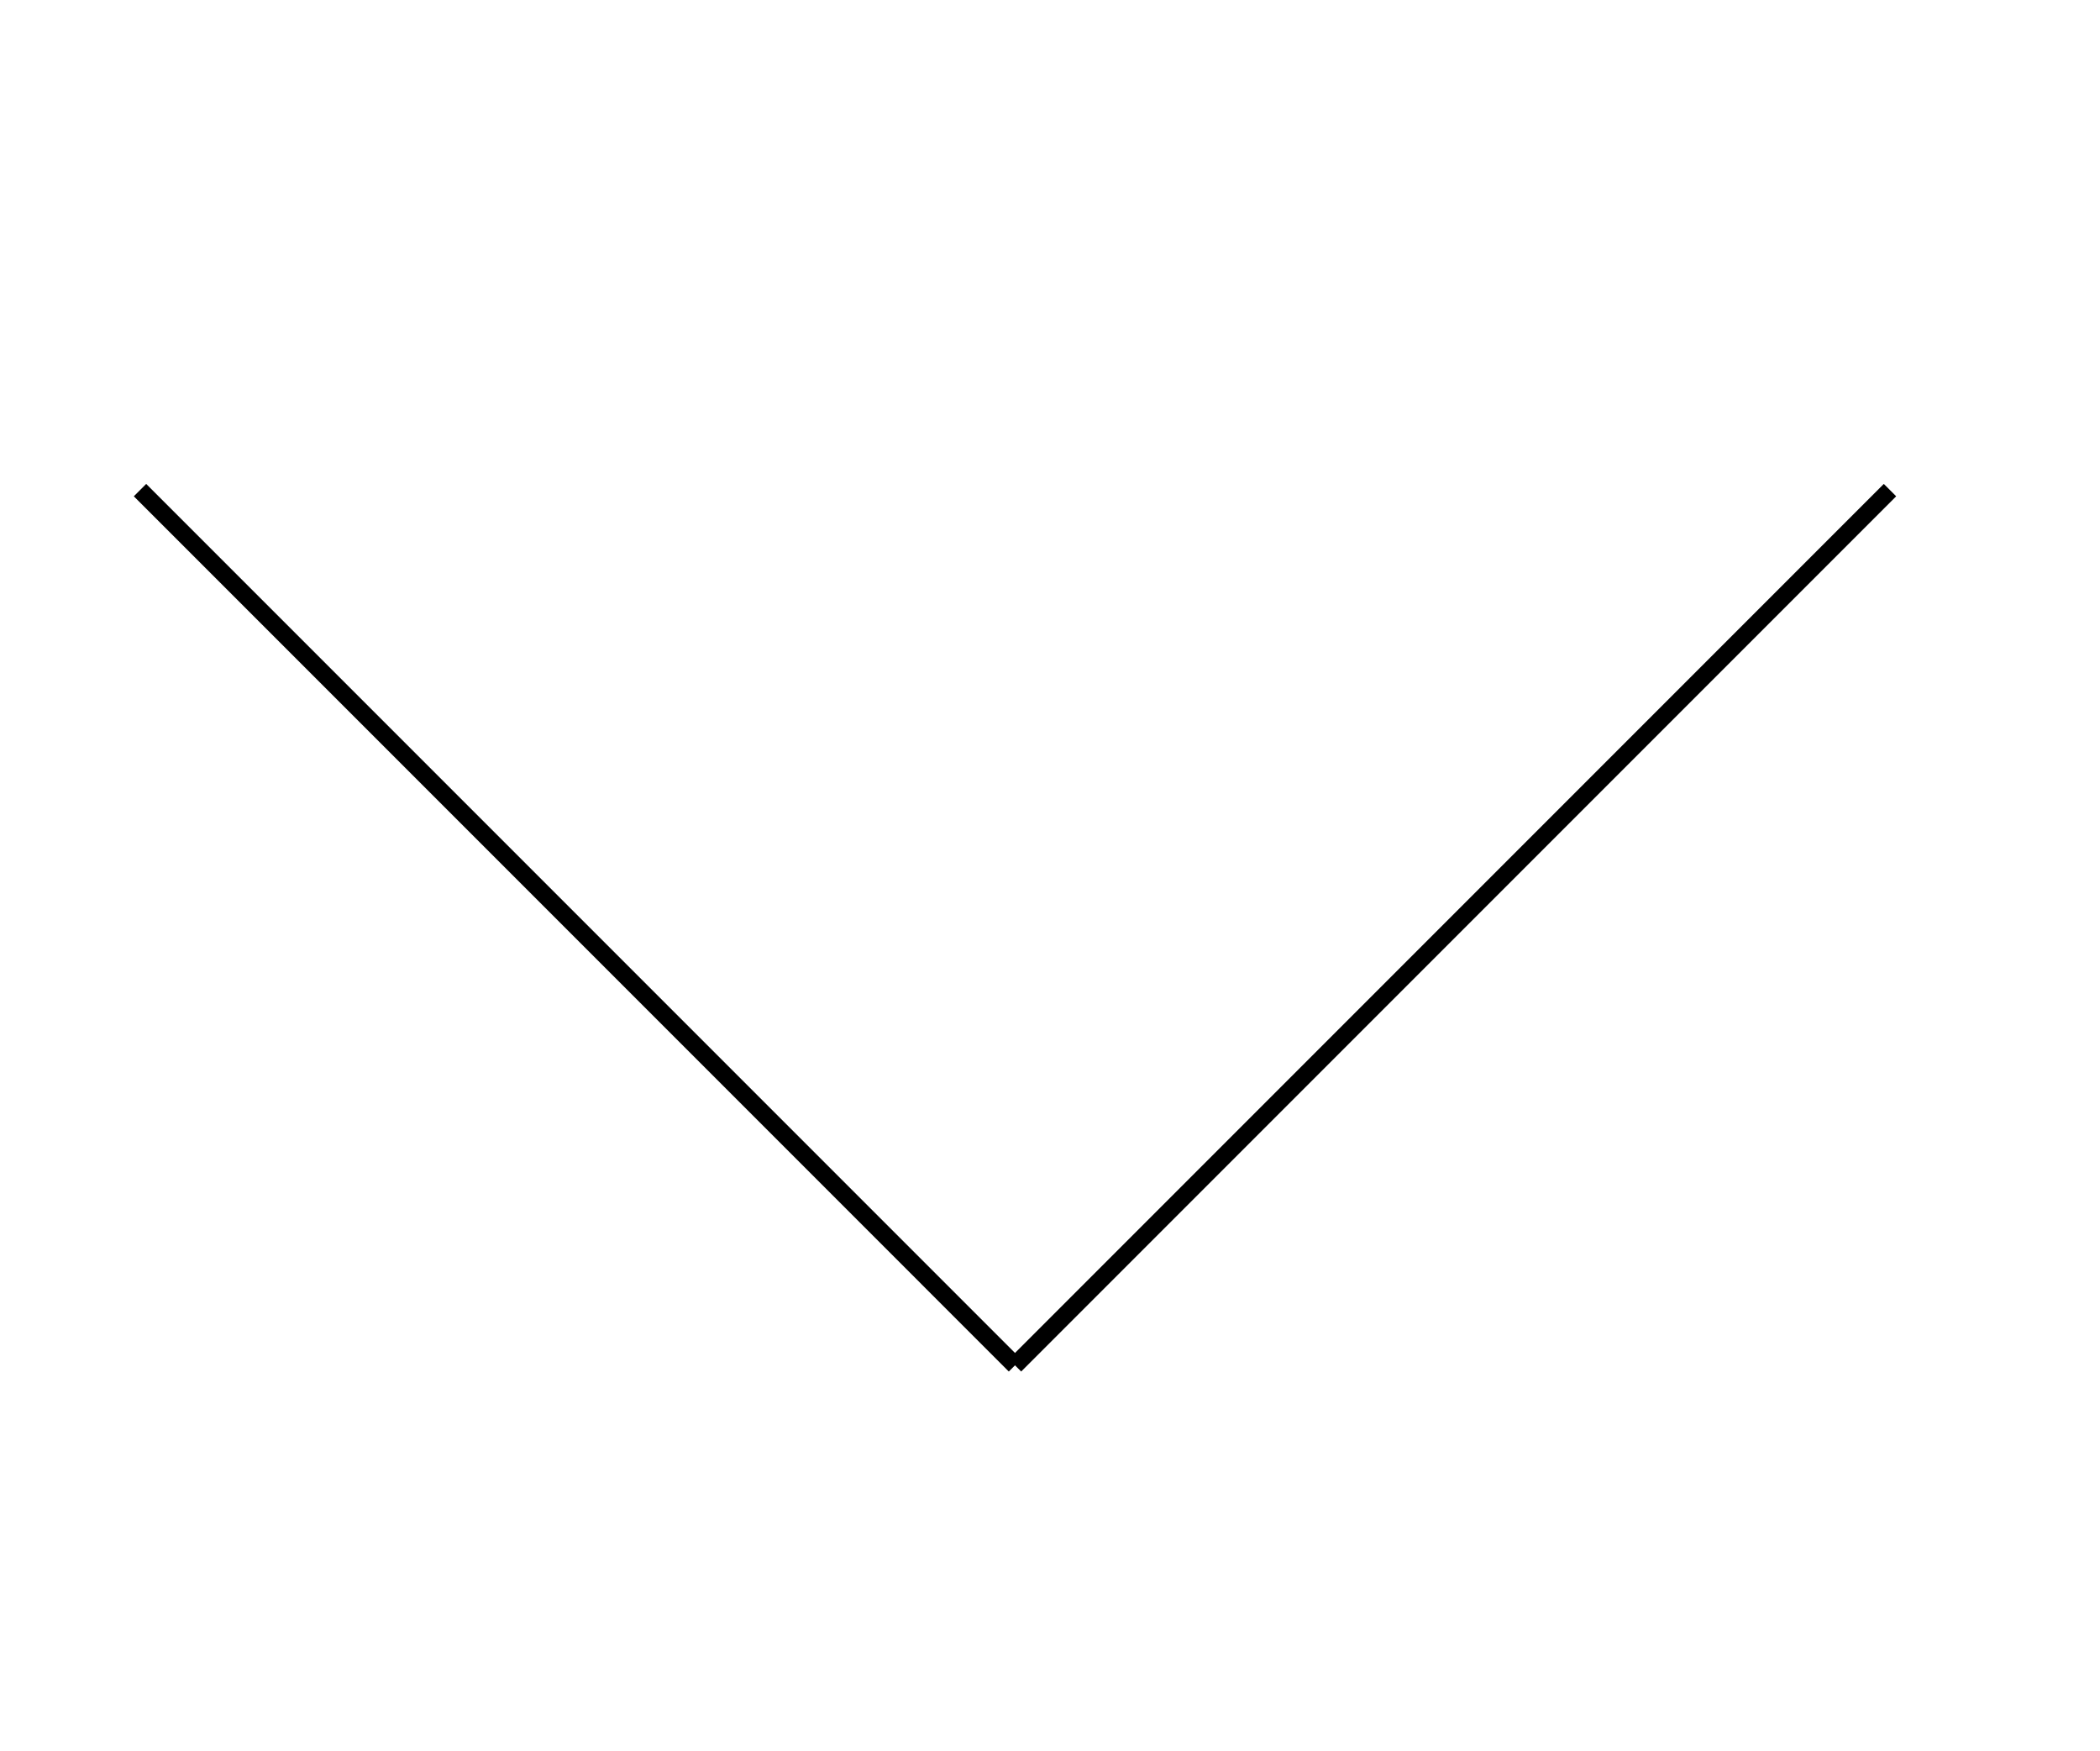
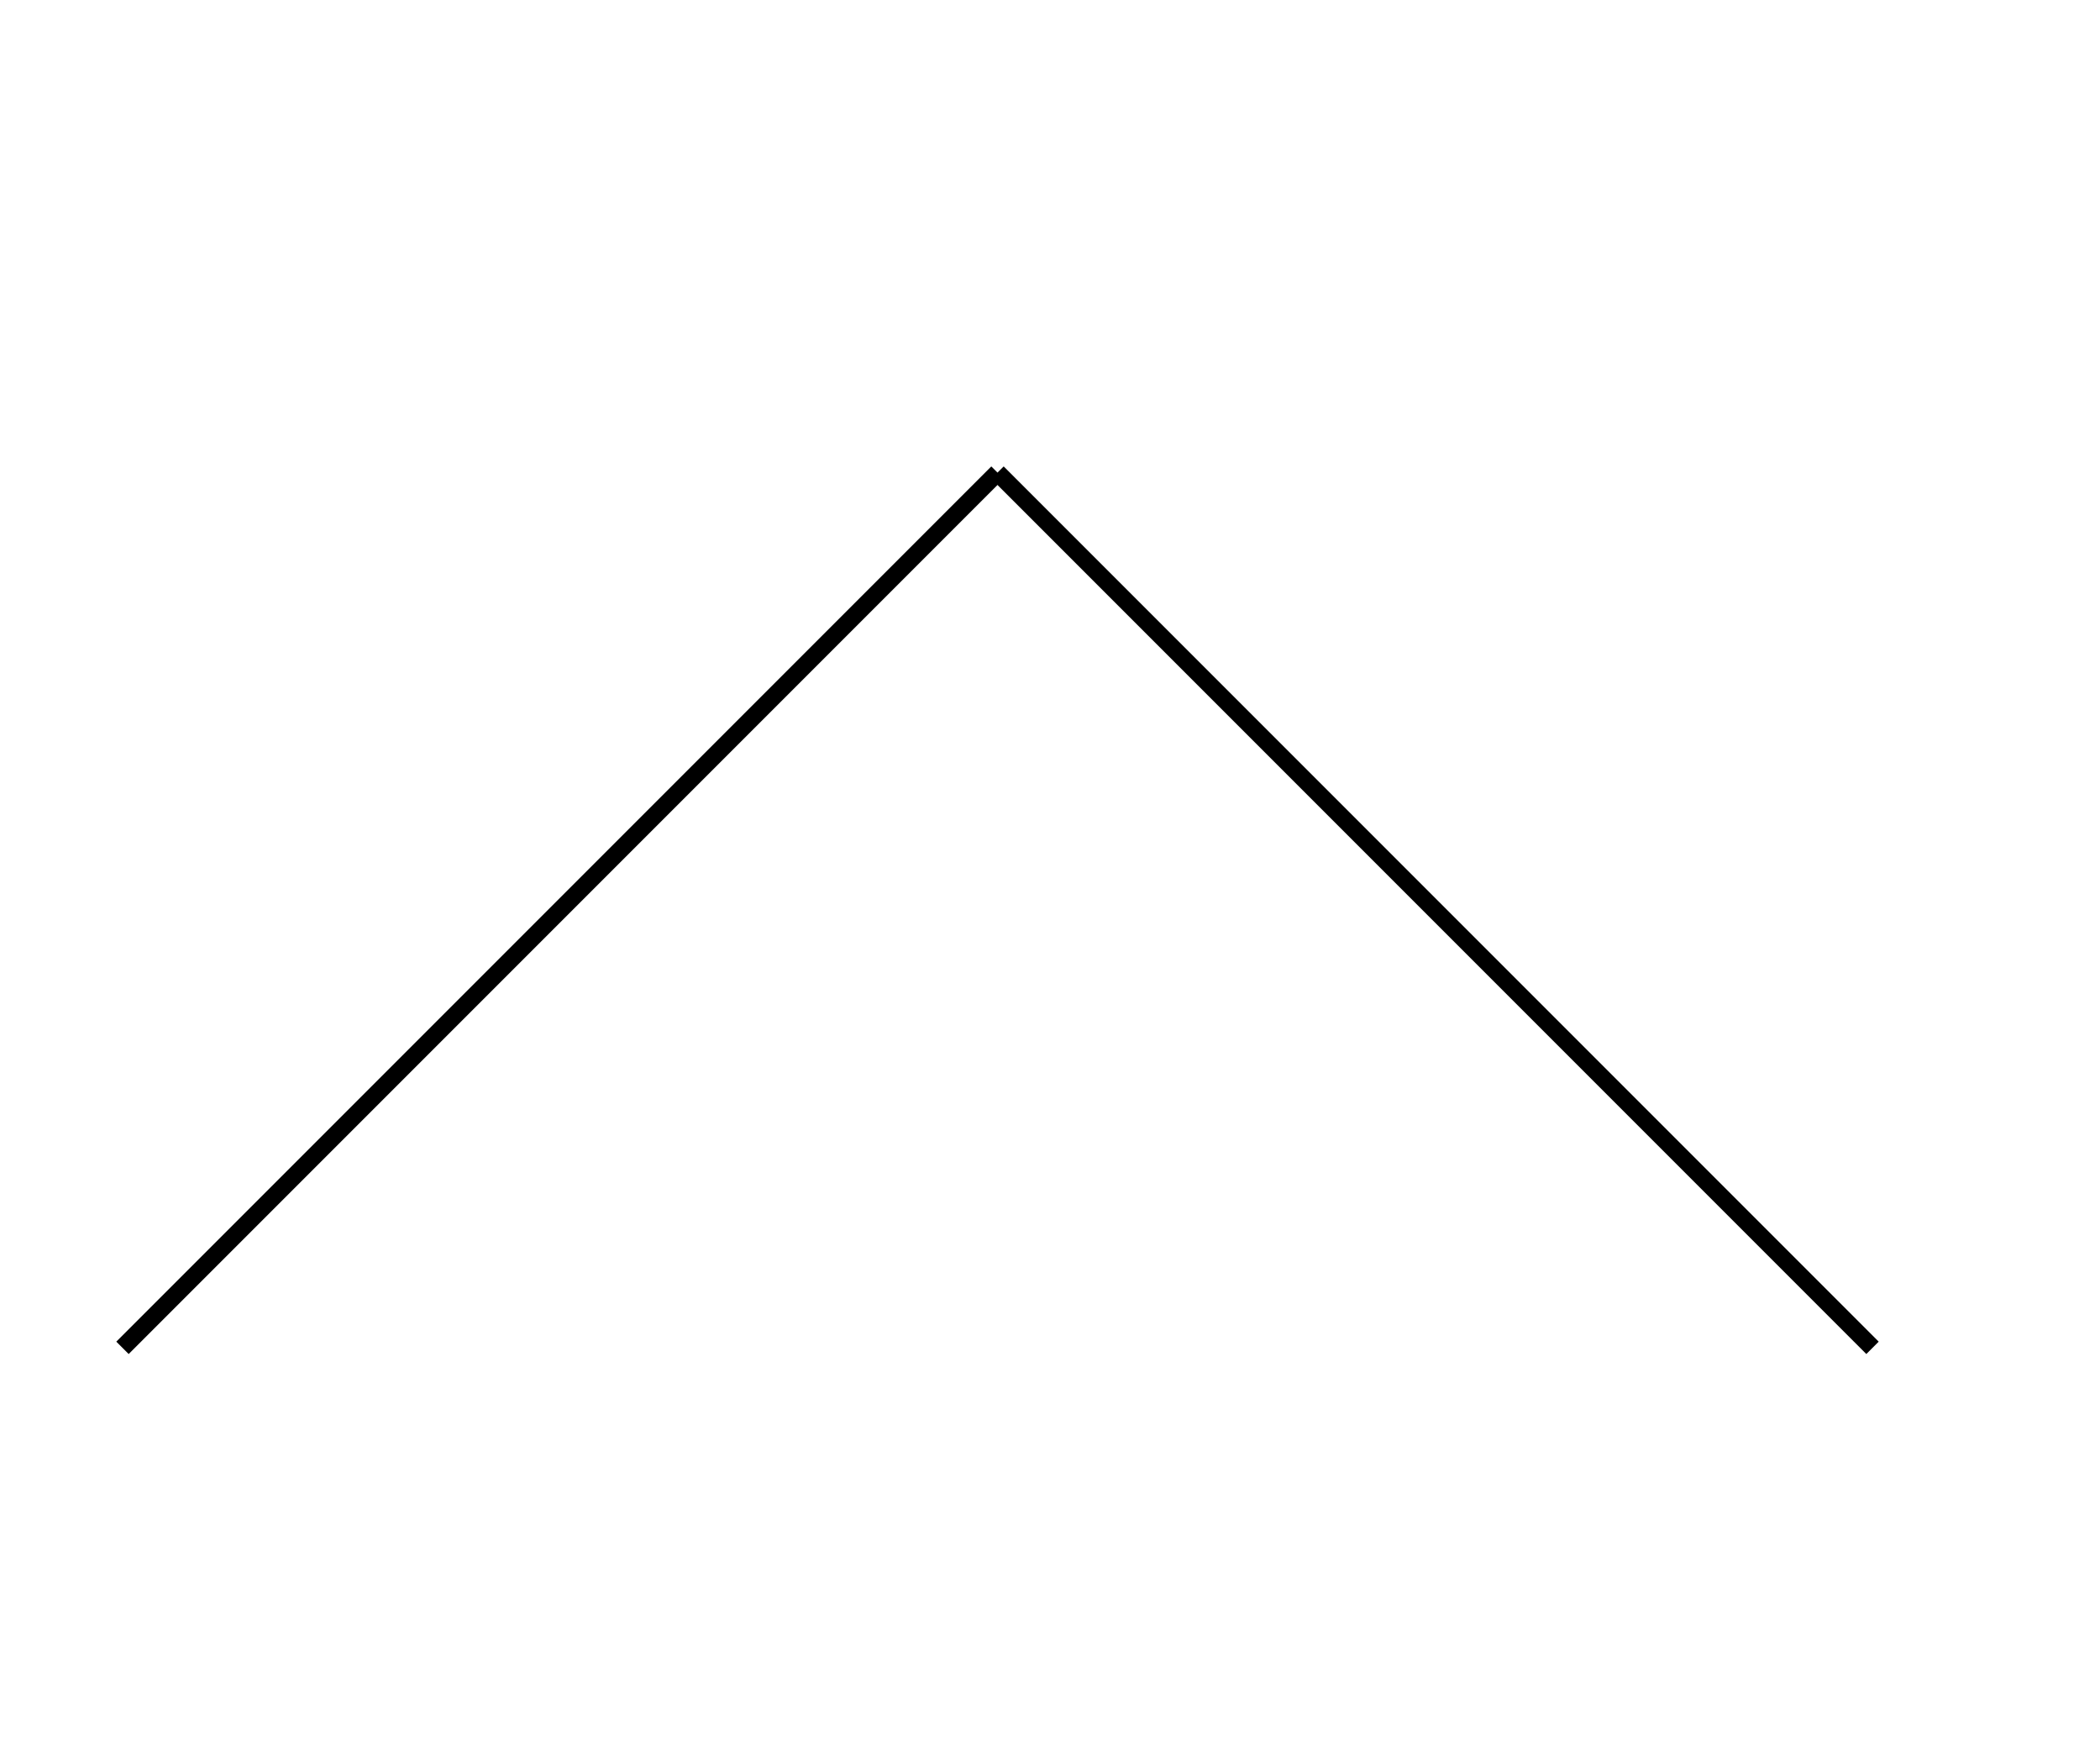
<svg xmlns="http://www.w3.org/2000/svg" xmlns:xlink="http://www.w3.org/1999/xlink" width="120" height="100">
  <defs>
    <g id="levy_rec" data-type="fractal">
-       <line class="frdef" x1="1" y1="1" x2="101" y2="1" stroke="none" />
-       <line class="frline" x1="1" y1="1" x2="51" y2="51" />
-       <line class="frline" x1="51" y1="51" x2="101" y2="1" />
+       <line class="frdef" x1="0" y1="50" x2="100" y2="50" stroke="none" />
+       <line class="frline" x1="0" y1="50" x2="50" y2="0" />
+       <line class="frline" x1="50" y1="0" x2="100" y2="50" />
    </g>
  </defs>
  <g id="name" value="koshi" />
  <use x="7" y="27" id="svg_7" fill="none" stroke="black" xlink:href="#levy_rec" />
</svg>
